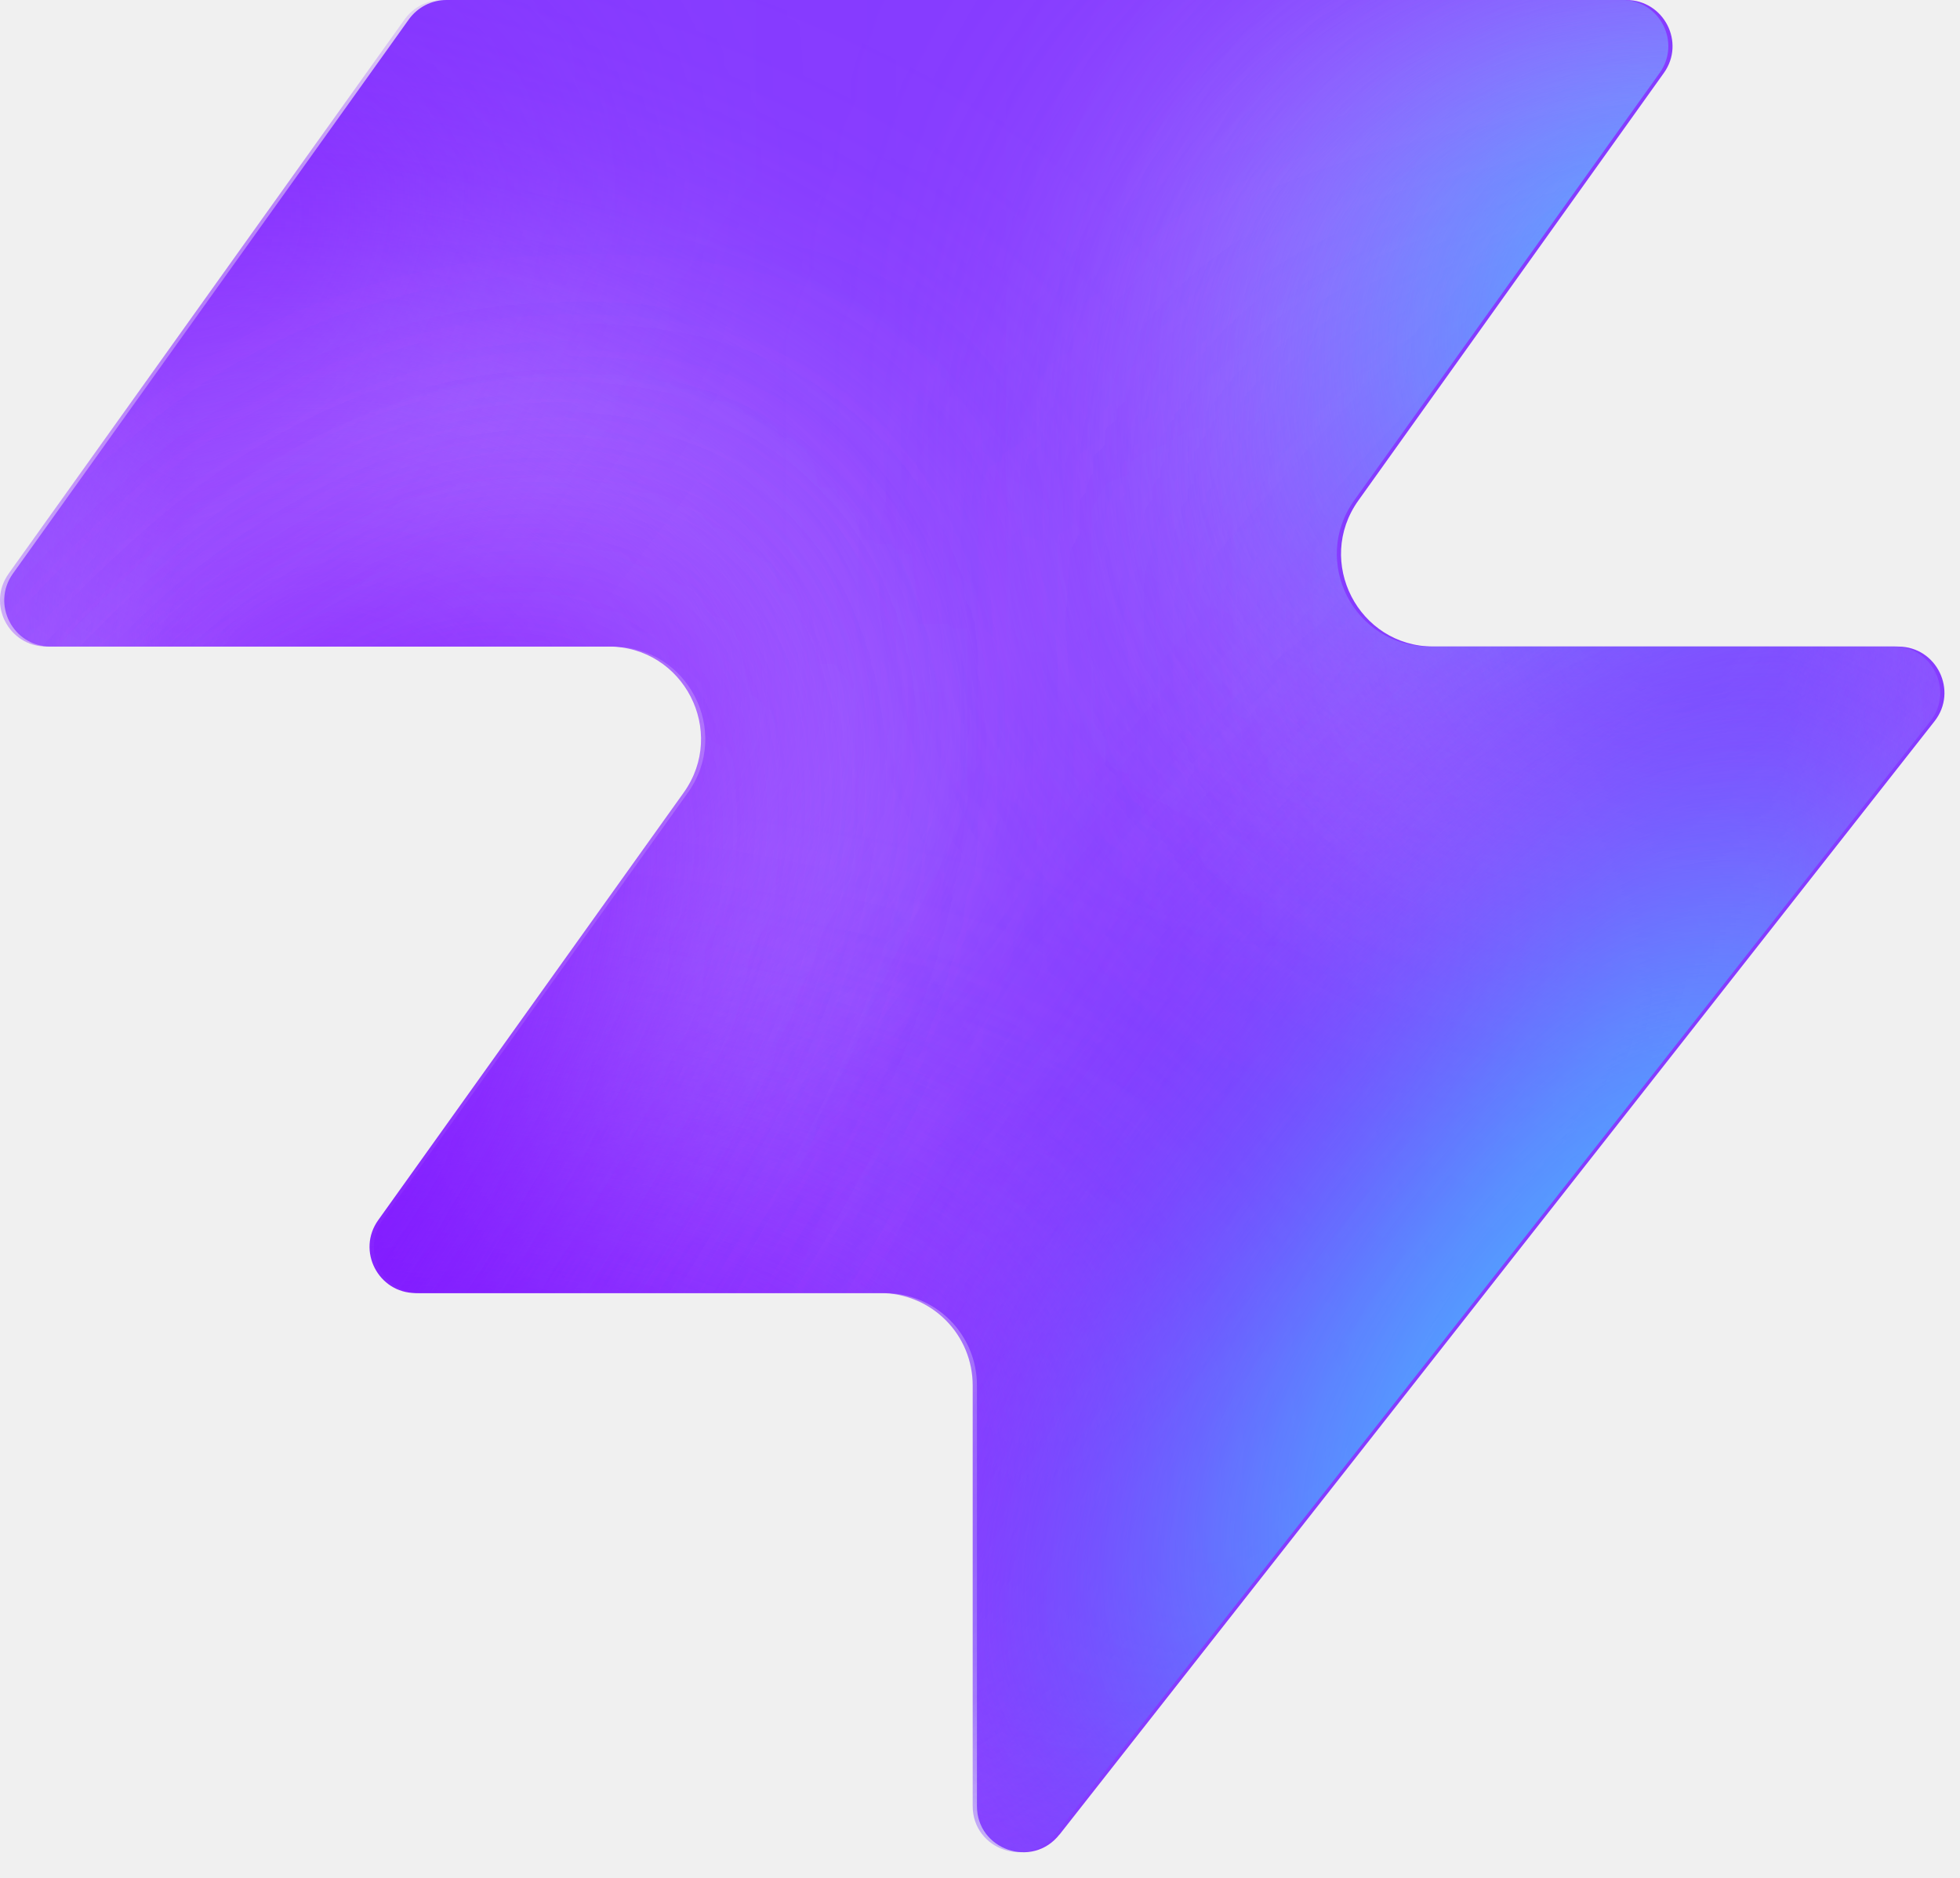
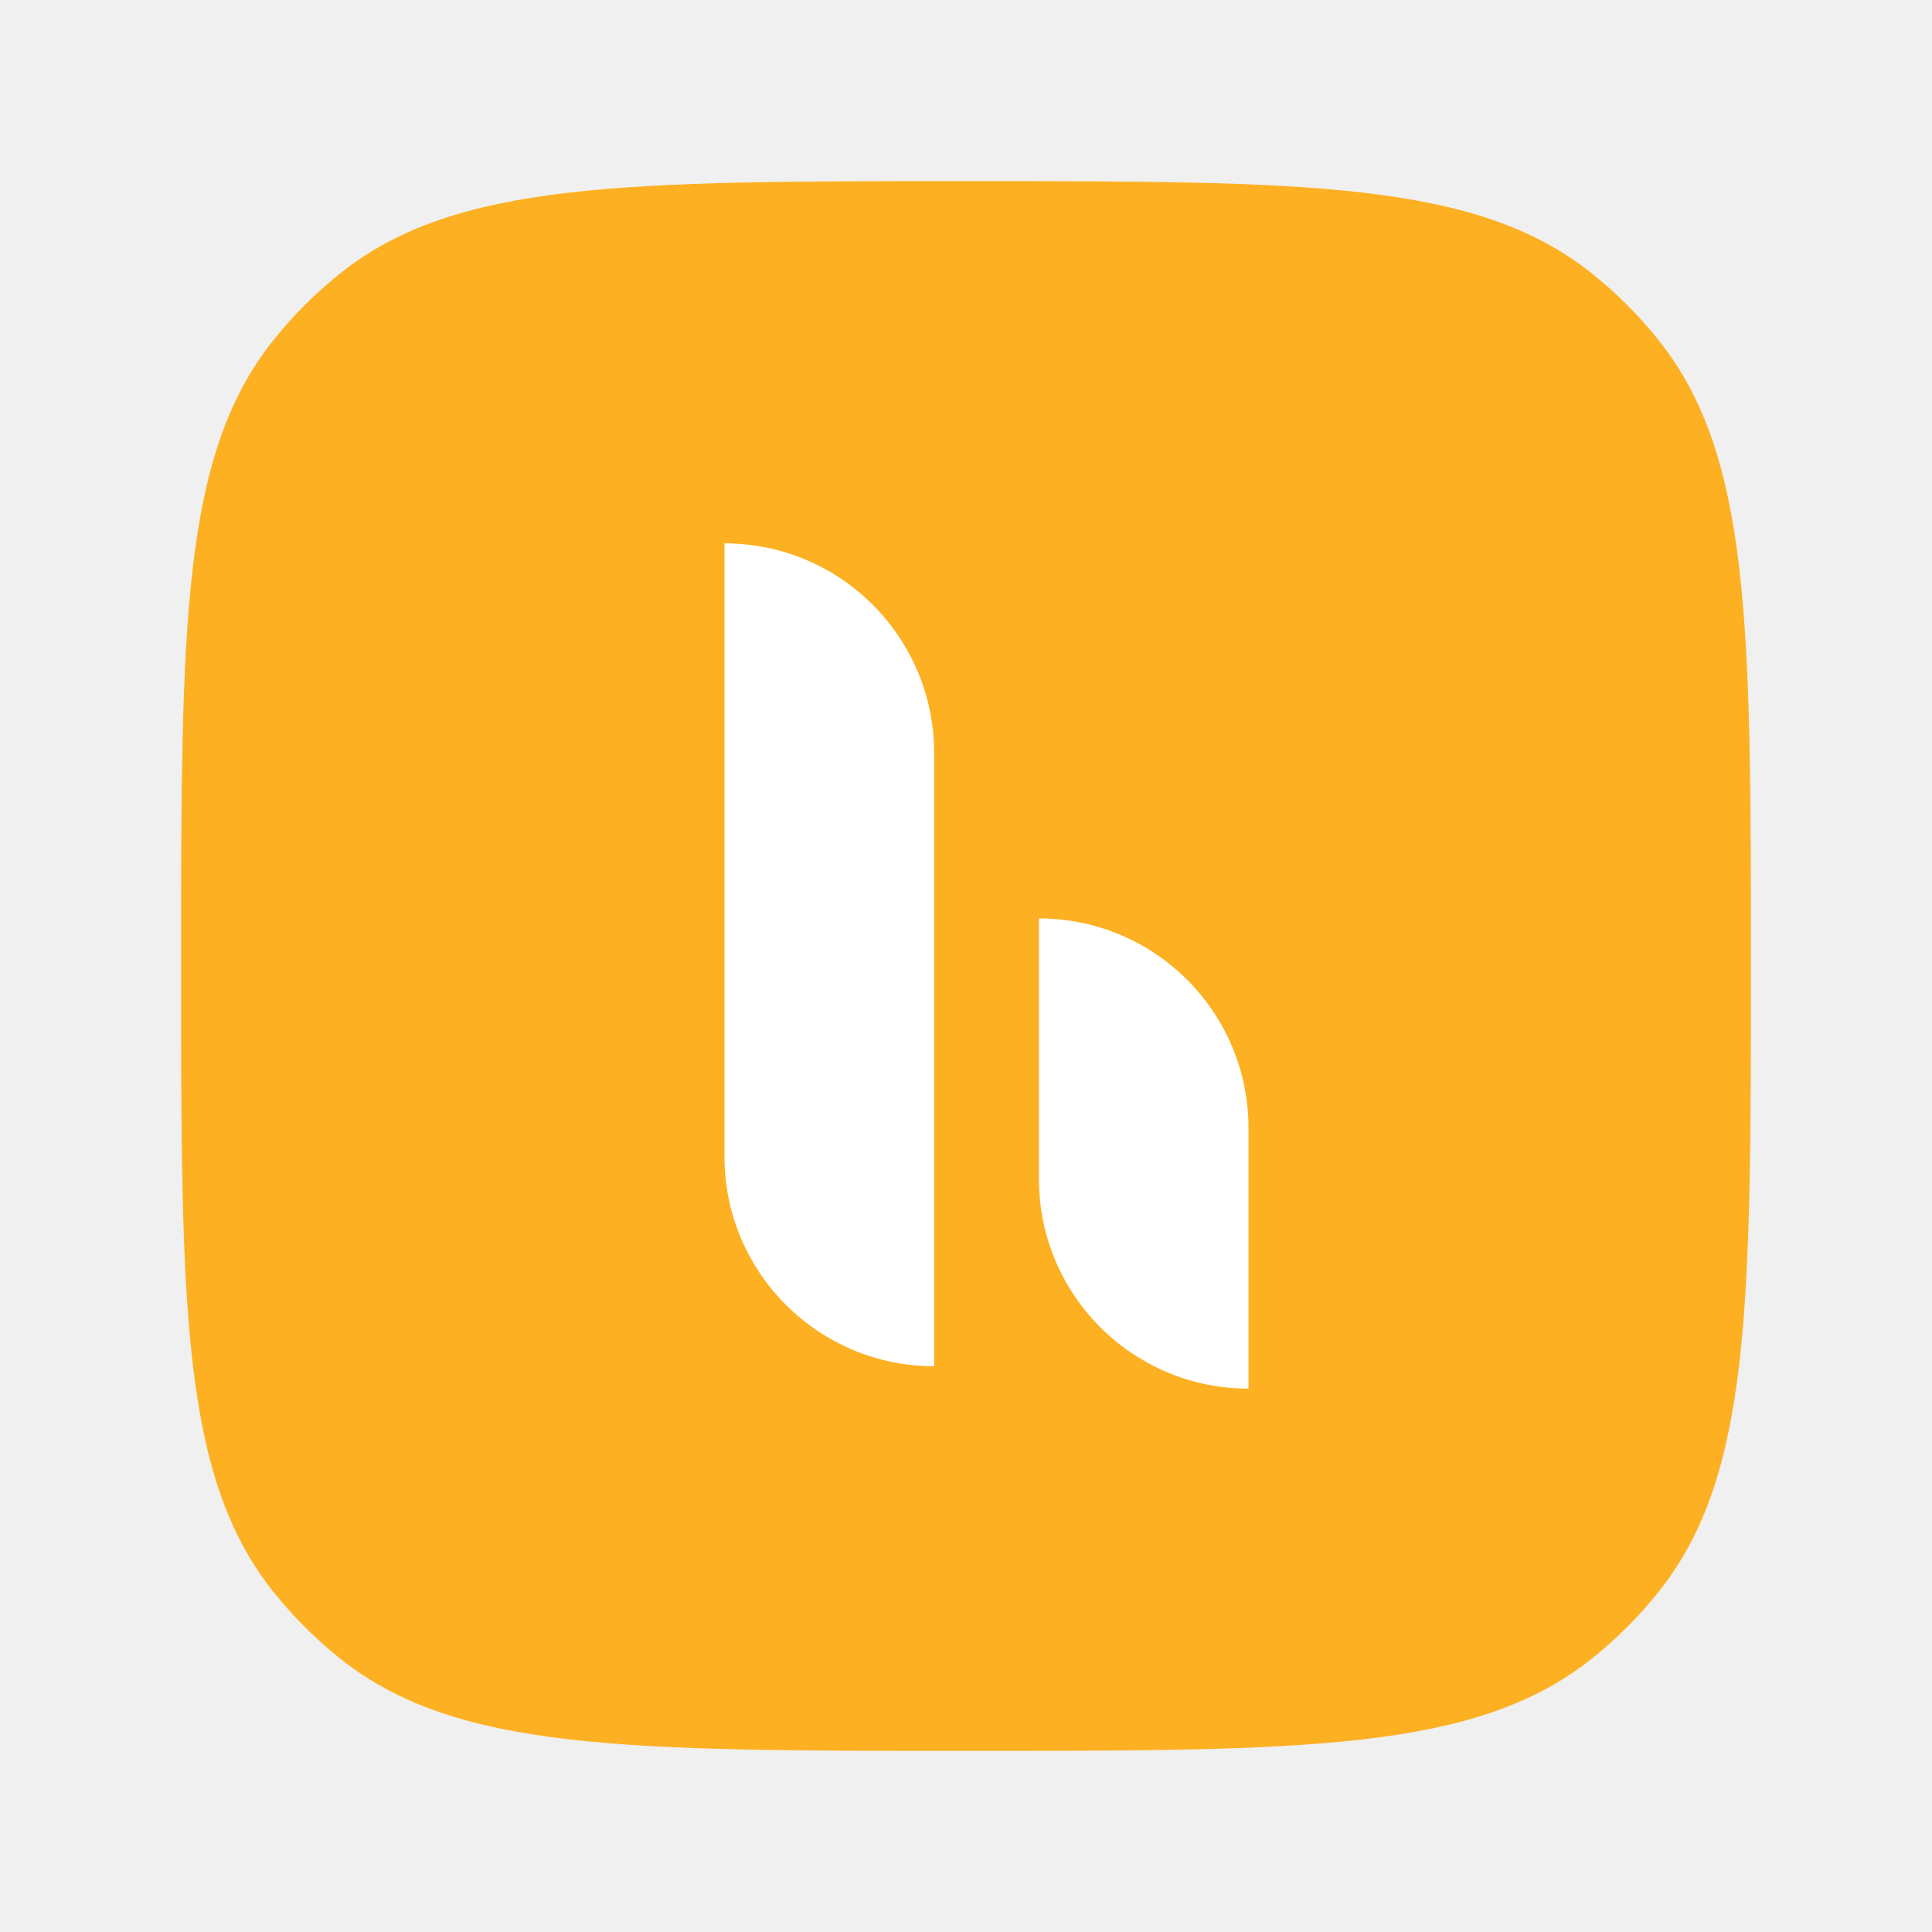
- <svg xmlns="http://www.w3.org/2000/svg" width="48" height="46" fill="none" viewBox="0 0 48 46">
-   <path fill="#863bff" d="M25.946 44.938c-.664.845-2.021.375-2.021-.698V33.937a2.26 2.26 0 0 0-2.262-2.262H10.287c-.92 0-1.456-1.04-.92-1.788l7.48-10.471c1.07-1.497 0-3.578-1.842-3.578H1.237c-.92 0-1.456-1.04-.92-1.788L10.013.474c.214-.297.556-.474.92-.474h28.894c.92 0 1.456 1.04.92 1.788l-7.48 10.471c-1.07 1.498 0 3.579 1.842 3.579h11.377c.943 0 1.473 1.088.89 1.83L25.947 44.94z" style="fill:#863bff;fill:color(display-p3 .525 .23 1);fill-opacity:1" />
-   <mask id="a" width="48" height="46" x="0" y="0" maskUnits="userSpaceOnUse" style="mask-type:alpha">
-     <path fill="#000" d="M25.842 44.938c-.664.844-2.021.375-2.021-.698V33.937a2.26 2.26 0 0 0-2.262-2.262H10.183c-.92 0-1.456-1.04-.92-1.788l7.48-10.471c1.07-1.498 0-3.579-1.842-3.579H1.133c-.92 0-1.456-1.04-.92-1.787L9.91.473c.214-.297.556-.474.92-.474h28.894c.92 0 1.456 1.04.92 1.788l-7.48 10.471c-1.07 1.498 0 3.578 1.842 3.578h11.377c.943 0 1.473 1.088.89 1.832L25.843 44.94z" style="fill:#000;fill-opacity:1" />
-   </mask>
-   <g mask="url(#a)">
-     <g filter="url(#b)">
-       <ellipse cx="5.508" cy="14.704" fill="#ede6ff" rx="5.508" ry="14.704" style="fill:#ede6ff;fill:color(display-p3 .927 .903 1);fill-opacity:1" transform="matrix(.00324 1 1 -.00324 -4.47 31.516)" />
-     </g>
-     <g filter="url(#c)">
-       <ellipse cx="10.399" cy="29.851" fill="#ede6ff" rx="10.399" ry="29.851" style="fill:#ede6ff;fill:color(display-p3 .927 .903 1);fill-opacity:1" transform="matrix(.00324 1 1 -.00324 -39.328 7.883)" />
-     </g>
-     <g filter="url(#d)">
-       <ellipse cx="5.508" cy="30.487" fill="#7e14ff" rx="5.508" ry="30.487" style="fill:#7e14ff;fill:color(display-p3 .492 .077 1);fill-opacity:1" transform="rotate(89.814 -25.913 -14.639)scale(1 -1)" />
-     </g>
-     <g filter="url(#e)">
-       <ellipse cx="5.508" cy="30.599" fill="#7e14ff" rx="5.508" ry="30.599" style="fill:#7e14ff;fill:color(display-p3 .492 .077 1);fill-opacity:1" transform="rotate(89.814 -32.644 -3.334)scale(1 -1)" />
-     </g>
-     <g filter="url(#f)">
-       <ellipse cx="5.508" cy="30.599" fill="#7e14ff" rx="5.508" ry="30.599" style="fill:#7e14ff;fill:color(display-p3 .492 .077 1);fill-opacity:1" transform="matrix(.00324 1 1 -.00324 -34.34 30.47)" />
-     </g>
-     <g filter="url(#g)">
-       <ellipse cx="14.072" cy="22.078" fill="#ede6ff" rx="14.072" ry="22.078" style="fill:#ede6ff;fill:color(display-p3 .927 .903 1);fill-opacity:1" transform="rotate(93.35 24.506 48.493)scale(-1 1)" />
-     </g>
-     <g filter="url(#h)">
-       <ellipse cx="3.47" cy="21.501" fill="#7e14ff" rx="3.47" ry="21.501" style="fill:#7e14ff;fill:color(display-p3 .492 .077 1);fill-opacity:1" transform="rotate(89.009 28.708 47.59)scale(-1 1)" />
-     </g>
-     <g filter="url(#i)">
-       <ellipse cx="3.47" cy="21.501" fill="#7e14ff" rx="3.47" ry="21.501" style="fill:#7e14ff;fill:color(display-p3 .492 .077 1);fill-opacity:1" transform="rotate(89.009 28.708 47.59)scale(-1 1)" />
-     </g>
-     <g filter="url(#j)">
-       <ellipse cx=".387" cy="8.972" fill="#7e14ff" rx="4.407" ry="29.108" style="fill:#7e14ff;fill:color(display-p3 .492 .077 1);fill-opacity:1" transform="rotate(39.51 .387 8.972)" />
-     </g>
-     <g filter="url(#k)">
-       <ellipse cx="47.523" cy="-6.092" fill="#7e14ff" rx="4.407" ry="29.108" style="fill:#7e14ff;fill:color(display-p3 .492 .077 1);fill-opacity:1" transform="rotate(37.892 47.523 -6.092)" />
-     </g>
-     <g filter="url(#l)">
-       <ellipse cx="41.412" cy="6.333" fill="#47bfff" rx="5.971" ry="9.665" style="fill:#47bfff;fill:color(display-p3 .28 .748 1);fill-opacity:1" transform="rotate(37.892 41.412 6.333)" />
-     </g>
-     <g filter="url(#m)">
-       <ellipse cx="-1.879" cy="38.332" fill="#7e14ff" rx="4.407" ry="29.108" style="fill:#7e14ff;fill:color(display-p3 .492 .077 1);fill-opacity:1" transform="rotate(37.892 -1.88 38.332)" />
-     </g>
-     <g filter="url(#n)">
-       <ellipse cx="-1.879" cy="38.332" fill="#7e14ff" rx="4.407" ry="29.108" style="fill:#7e14ff;fill:color(display-p3 .492 .077 1);fill-opacity:1" transform="rotate(37.892 -1.88 38.332)" />
-     </g>
-     <g filter="url(#o)">
-       <ellipse cx="35.651" cy="29.907" fill="#7e14ff" rx="4.407" ry="29.108" style="fill:#7e14ff;fill:color(display-p3 .492 .077 1);fill-opacity:1" transform="rotate(37.892 35.651 29.907)" />
-     </g>
-     <g filter="url(#p)">
-       <ellipse cx="38.418" cy="32.4" fill="#47bfff" rx="5.971" ry="15.297" style="fill:#47bfff;fill:color(display-p3 .28 .748 1);fill-opacity:1" transform="rotate(37.892 38.418 32.4)" />
-     </g>
-   </g>
-   <defs>
-     <filter id="b" width="60.045" height="41.654" x="-19.77" y="16.149" color-interpolation-filters="sRGB" filterUnits="userSpaceOnUse">
-       <feFlood flood-opacity="0" result="BackgroundImageFix" />
-       <feBlend in="SourceGraphic" in2="BackgroundImageFix" result="shape" />
-       <feGaussianBlur result="effect1_foregroundBlur_2002_17158" stdDeviation="7.659" />
-     </filter>
-     <filter id="c" width="90.34" height="51.437" x="-54.613" y="-7.533" color-interpolation-filters="sRGB" filterUnits="userSpaceOnUse">
-       <feFlood flood-opacity="0" result="BackgroundImageFix" />
-       <feBlend in="SourceGraphic" in2="BackgroundImageFix" result="shape" />
-       <feGaussianBlur result="effect1_foregroundBlur_2002_17158" stdDeviation="7.659" />
-     </filter>
-     <filter id="d" width="79.355" height="29.4" x="-49.64" y="2.03" color-interpolation-filters="sRGB" filterUnits="userSpaceOnUse">
-       <feFlood flood-opacity="0" result="BackgroundImageFix" />
-       <feBlend in="SourceGraphic" in2="BackgroundImageFix" result="shape" />
-       <feGaussianBlur result="effect1_foregroundBlur_2002_17158" stdDeviation="4.596" />
-     </filter>
-     <filter id="e" width="79.579" height="29.4" x="-45.045" y="20.029" color-interpolation-filters="sRGB" filterUnits="userSpaceOnUse">
-       <feFlood flood-opacity="0" result="BackgroundImageFix" />
-       <feBlend in="SourceGraphic" in2="BackgroundImageFix" result="shape" />
-       <feGaussianBlur result="effect1_foregroundBlur_2002_17158" stdDeviation="4.596" />
-     </filter>
-     <filter id="f" width="79.579" height="29.4" x="-43.513" y="21.178" color-interpolation-filters="sRGB" filterUnits="userSpaceOnUse">
-       <feFlood flood-opacity="0" result="BackgroundImageFix" />
-       <feBlend in="SourceGraphic" in2="BackgroundImageFix" result="shape" />
-       <feGaussianBlur result="effect1_foregroundBlur_2002_17158" stdDeviation="4.596" />
-     </filter>
-     <filter id="g" width="74.749" height="58.852" x="15.756" y="-17.901" color-interpolation-filters="sRGB" filterUnits="userSpaceOnUse">
-       <feFlood flood-opacity="0" result="BackgroundImageFix" />
-       <feBlend in="SourceGraphic" in2="BackgroundImageFix" result="shape" />
-       <feGaussianBlur result="effect1_foregroundBlur_2002_17158" stdDeviation="7.659" />
-     </filter>
-     <filter id="h" width="61.377" height="25.362" x="23.548" y="2.284" color-interpolation-filters="sRGB" filterUnits="userSpaceOnUse">
-       <feFlood flood-opacity="0" result="BackgroundImageFix" />
-       <feBlend in="SourceGraphic" in2="BackgroundImageFix" result="shape" />
-       <feGaussianBlur result="effect1_foregroundBlur_2002_17158" stdDeviation="4.596" />
-     </filter>
-     <filter id="i" width="61.377" height="25.362" x="23.548" y="2.284" color-interpolation-filters="sRGB" filterUnits="userSpaceOnUse">
-       <feFlood flood-opacity="0" result="BackgroundImageFix" />
-       <feBlend in="SourceGraphic" in2="BackgroundImageFix" result="shape" />
-       <feGaussianBlur result="effect1_foregroundBlur_2002_17158" stdDeviation="4.596" />
-     </filter>
-     <filter id="j" width="56.045" height="63.649" x="-27.636" y="-22.853" color-interpolation-filters="sRGB" filterUnits="userSpaceOnUse">
-       <feFlood flood-opacity="0" result="BackgroundImageFix" />
-       <feBlend in="SourceGraphic" in2="BackgroundImageFix" result="shape" />
-       <feGaussianBlur result="effect1_foregroundBlur_2002_17158" stdDeviation="4.596" />
-     </filter>
-     <filter id="k" width="54.814" height="64.646" x="20.116" y="-38.415" color-interpolation-filters="sRGB" filterUnits="userSpaceOnUse">
-       <feFlood flood-opacity="0" result="BackgroundImageFix" />
-       <feBlend in="SourceGraphic" in2="BackgroundImageFix" result="shape" />
-       <feGaussianBlur result="effect1_foregroundBlur_2002_17158" stdDeviation="4.596" />
-     </filter>
-     <filter id="l" width="33.541" height="35.313" x="24.641" y="-11.323" color-interpolation-filters="sRGB" filterUnits="userSpaceOnUse">
-       <feFlood flood-opacity="0" result="BackgroundImageFix" />
-       <feBlend in="SourceGraphic" in2="BackgroundImageFix" result="shape" />
-       <feGaussianBlur result="effect1_foregroundBlur_2002_17158" stdDeviation="4.596" />
-     </filter>
-     <filter id="m" width="54.814" height="64.646" x="-29.286" y="6.009" color-interpolation-filters="sRGB" filterUnits="userSpaceOnUse">
-       <feFlood flood-opacity="0" result="BackgroundImageFix" />
-       <feBlend in="SourceGraphic" in2="BackgroundImageFix" result="shape" />
-       <feGaussianBlur result="effect1_foregroundBlur_2002_17158" stdDeviation="4.596" />
-     </filter>
-     <filter id="n" width="54.814" height="64.646" x="-29.286" y="6.009" color-interpolation-filters="sRGB" filterUnits="userSpaceOnUse">
-       <feFlood flood-opacity="0" result="BackgroundImageFix" />
-       <feBlend in="SourceGraphic" in2="BackgroundImageFix" result="shape" />
-       <feGaussianBlur result="effect1_foregroundBlur_2002_17158" stdDeviation="4.596" />
-     </filter>
-     <filter id="o" width="54.814" height="64.646" x="8.244" y="-2.416" color-interpolation-filters="sRGB" filterUnits="userSpaceOnUse">
-       <feFlood flood-opacity="0" result="BackgroundImageFix" />
-       <feBlend in="SourceGraphic" in2="BackgroundImageFix" result="shape" />
-       <feGaussianBlur result="effect1_foregroundBlur_2002_17158" stdDeviation="4.596" />
-     </filter>
-     <filter id="p" width="39.409" height="43.623" x="18.713" y="10.588" color-interpolation-filters="sRGB" filterUnits="userSpaceOnUse">
-       <feFlood flood-opacity="0" result="BackgroundImageFix" />
-       <feBlend in="SourceGraphic" in2="BackgroundImageFix" result="shape" />
-       <feGaussianBlur result="effect1_foregroundBlur_2002_17158" stdDeviation="4.596" />
-     </filter>
-   </defs>
+ <svg xmlns="http://www.w3.org/2000/svg" width="32" height="32" viewBox="0 0 32 32" fill="none">
+   <path d="M3 16C3 10.367 3 7.551 4.527 5.636C4.854 5.226 5.226 4.854 5.636 4.527C7.551 3 10.367 3 16 3V3C21.633 3 24.449 3 26.364 4.527C26.774 4.854 27.146 5.226 27.473 5.636C29 7.551 29 10.367 29 16V16C29 21.633 29 24.449 27.473 26.364C27.146 26.774 26.774 27.146 26.364 27.473C24.449 29 21.633 29 16 29V29C10.367 29 7.551 29 5.636 27.473C5.226 27.146 4.854 26.774 4.527 26.364C3 24.449 3 21.633 3 16V16Z" fill="#FDB022" />
+   <path d="M17.208 15.212C19.125 15.212 20.679 16.766 20.679 18.683V23C18.762 23 17.208 21.446 17.208 19.529V15.212ZM12 9C13.917 9 15.472 10.554 15.472 12.471V22.629C13.555 22.629 12 21.075 12 19.158V9Z" fill="white" />
</svg>
